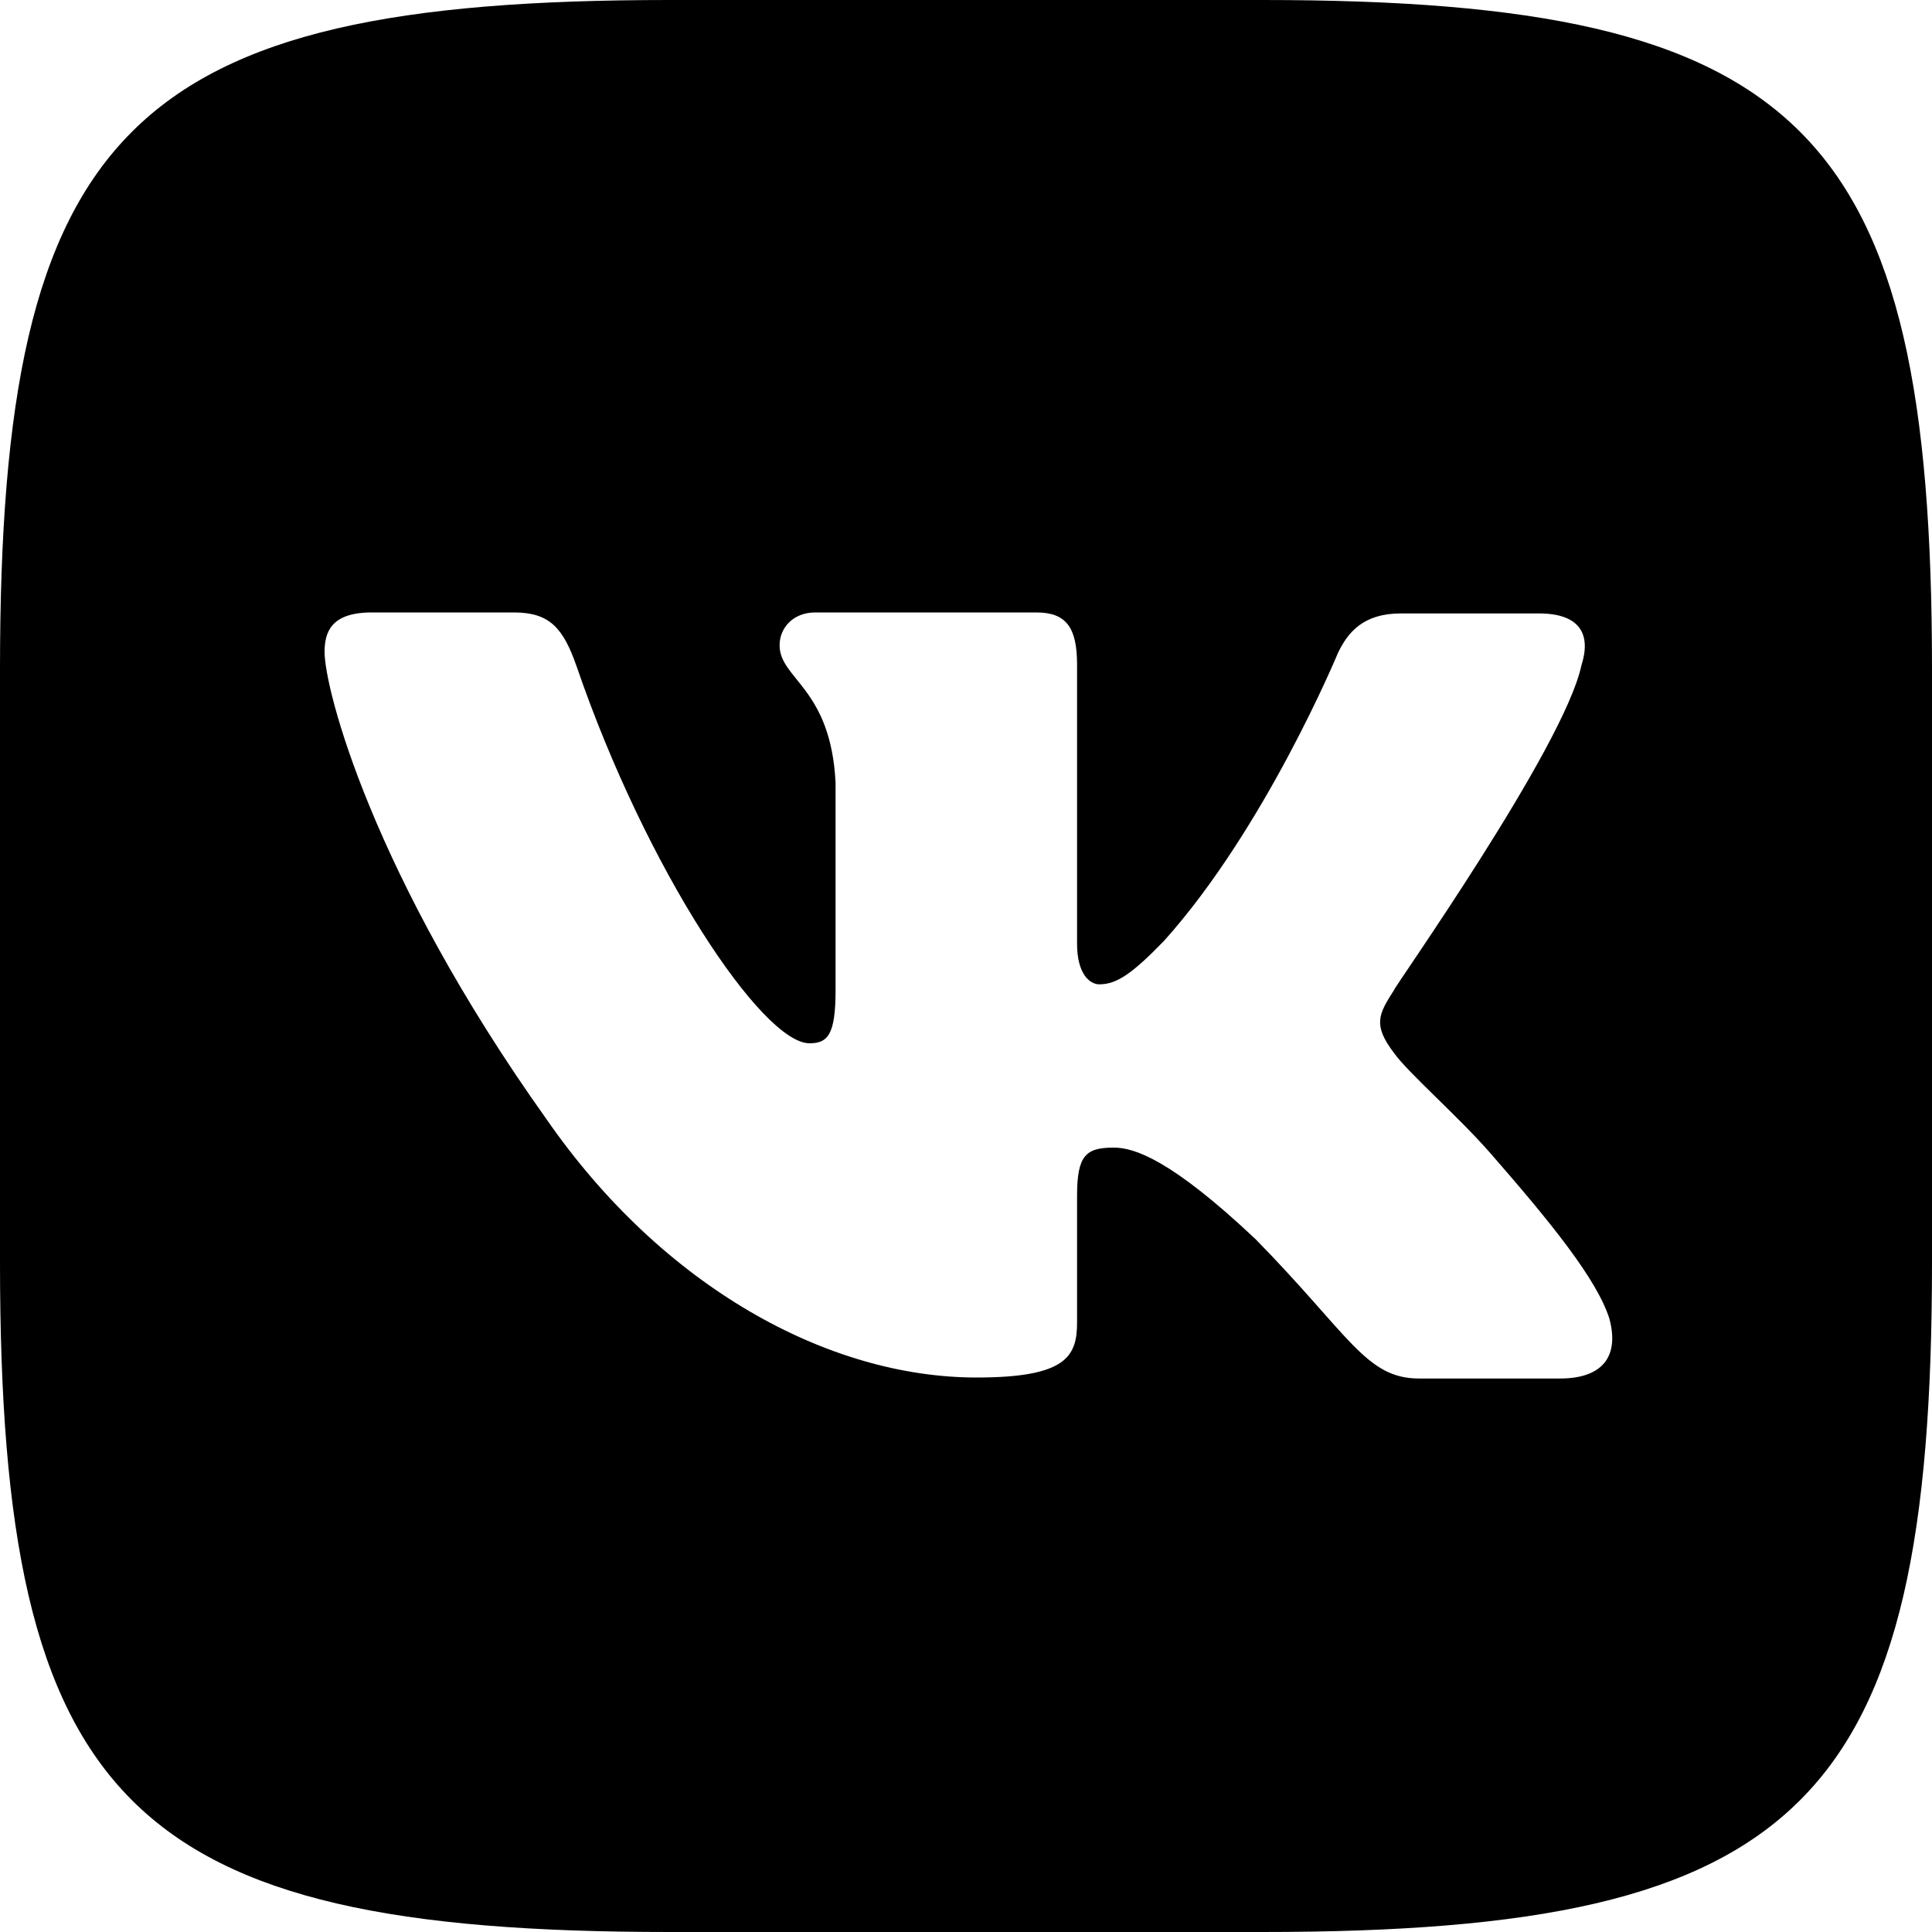
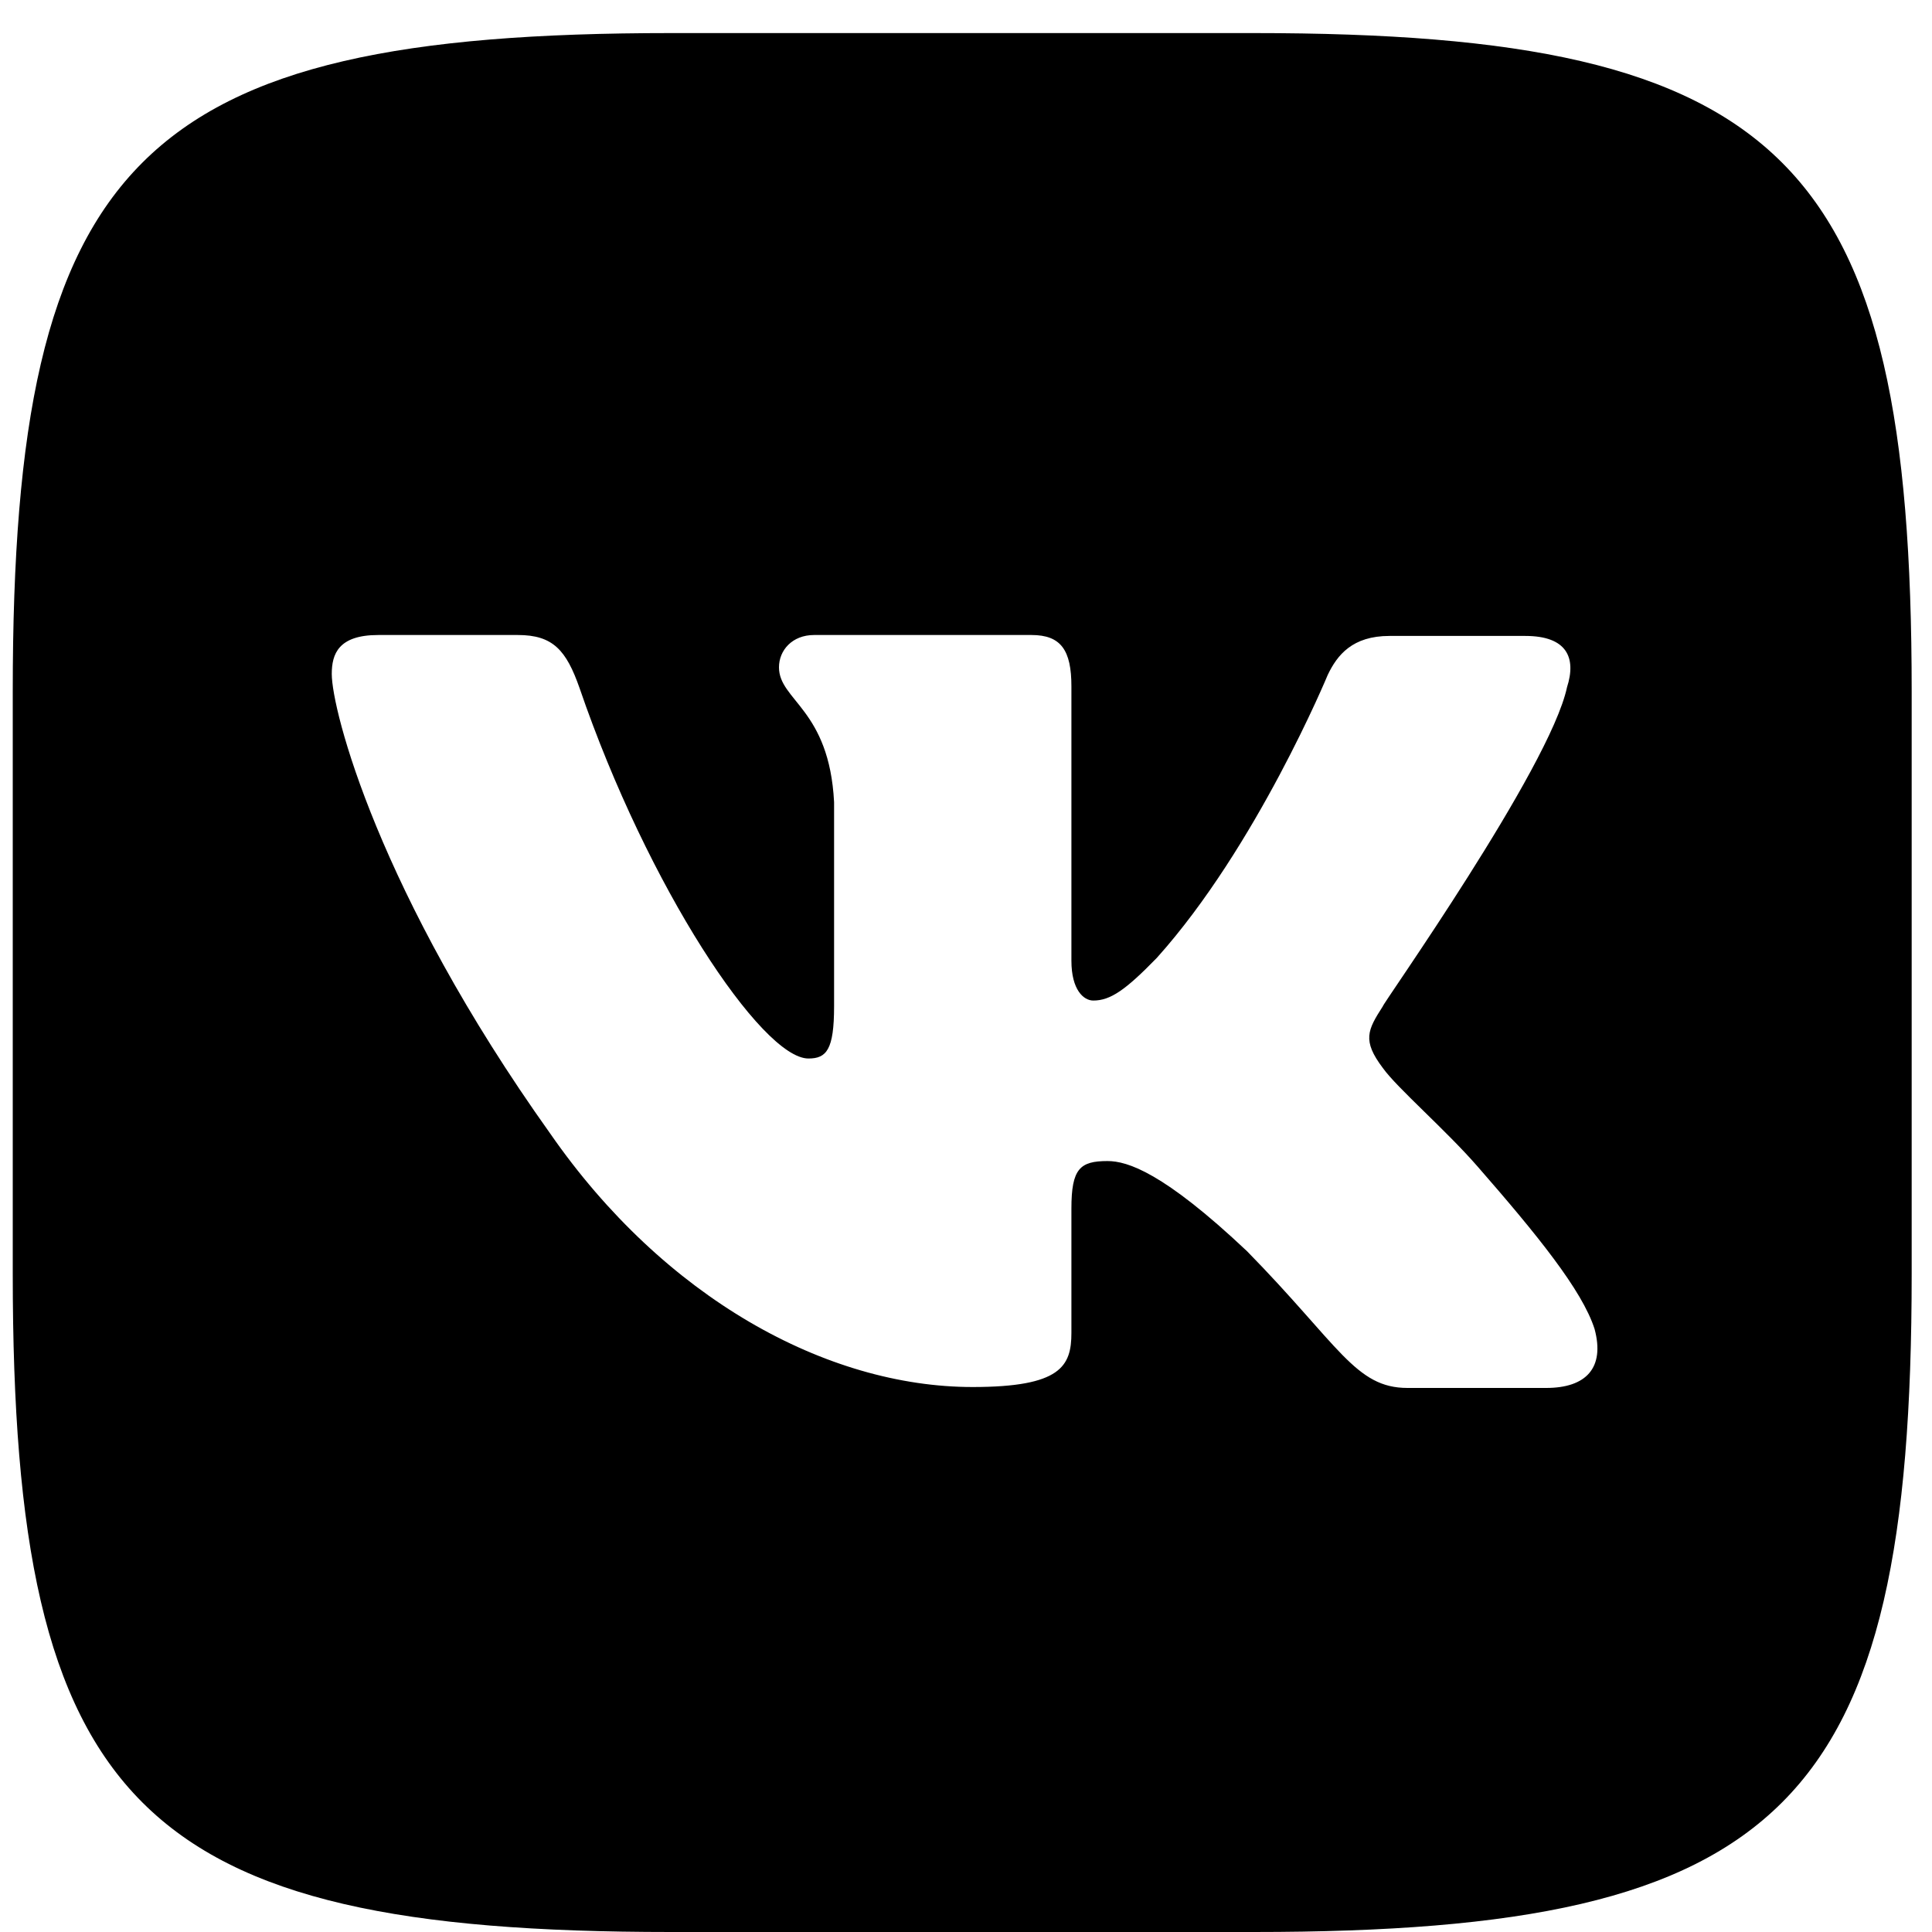
- <svg xmlns="http://www.w3.org/2000/svg" width="35" height="35" viewBox="0 0 35 35" fill="none">
-   <path d="M22.872 0H12.127C2.328 0 0 2.328 0 12.127V22.872C0 32.672 2.328 35 12.127 35H22.872C32.672 35 35 32.672 35 22.872V12.127C35 2.328 32.672 0 22.872 0ZM28.262 24.973H25.707C24.745 24.973 24.448 24.185 22.75 22.453C21.21 21 20.545 20.79 20.177 20.79C19.67 20.79 19.512 20.93 19.512 21.665V23.957C19.512 24.57 19.32 24.955 17.692 24.955C14.998 24.955 12.005 23.31 9.905 20.282C6.737 15.838 5.88 12.477 5.88 11.812C5.88 11.445 6.003 11.095 6.737 11.095H9.31C9.957 11.095 10.203 11.375 10.447 12.075C11.707 15.75 13.807 18.9 14.665 18.9C14.998 18.9 15.137 18.742 15.137 17.938V14.175C15.05 12.46 14.123 12.303 14.123 11.69C14.123 11.375 14.367 11.095 14.77 11.095H18.777C19.32 11.095 19.512 11.375 19.512 12.04V17.098C19.512 17.64 19.74 17.832 19.915 17.832C20.23 17.832 20.51 17.64 21.087 17.045C22.925 14.998 24.238 11.83 24.238 11.83C24.413 11.463 24.692 11.113 25.375 11.113H27.878C28.648 11.113 28.823 11.515 28.648 12.057C28.332 13.545 25.218 17.938 25.253 17.938C24.973 18.375 24.867 18.567 25.253 19.075C25.515 19.442 26.407 20.212 27.003 20.895C28.087 22.137 28.927 23.17 29.155 23.887C29.348 24.605 28.997 24.973 28.262 24.973Z" fill="black" />
+ <svg xmlns="http://www.w3.org/2000/svg" width="25" height="25" viewBox="0 0 25 25" fill="none">
+   <path d="M16.223 0.428H8.679C1.799 0.428 0.165 2.062 0.165 8.942V16.486C0.165 23.366 1.799 25 8.679 25H16.223C23.103 25 24.737 23.366 24.737 16.486V8.942C24.737 2.062 23.103 0.428 16.223 0.428ZM20.007 17.96H18.213C17.538 17.96 17.329 17.407 16.137 16.191C15.056 15.171 14.589 15.024 14.331 15.024C13.975 15.024 13.864 15.122 13.864 15.638V17.247C13.864 17.677 13.729 17.948 12.586 17.948C10.694 17.948 8.593 16.793 7.119 14.667C4.895 11.547 4.293 9.188 4.293 8.721C4.293 8.463 4.379 8.217 4.895 8.217H6.701C7.156 8.217 7.328 8.414 7.5 8.905C8.384 11.485 9.859 13.697 10.461 13.697C10.694 13.697 10.793 13.586 10.793 13.021V10.38C10.731 9.175 10.08 9.065 10.08 8.635C10.08 8.414 10.252 8.217 10.534 8.217H13.348C13.729 8.217 13.864 8.414 13.864 8.881V12.431C13.864 12.812 14.024 12.947 14.147 12.947C14.368 12.947 14.564 12.812 14.97 12.394C16.26 10.957 17.181 8.733 17.181 8.733C17.304 8.475 17.501 8.229 17.98 8.229H19.737C20.277 8.229 20.4 8.512 20.277 8.893C20.056 9.937 17.869 13.021 17.894 13.021C17.697 13.328 17.624 13.463 17.894 13.82C18.078 14.078 18.705 14.618 19.122 15.097C19.884 15.97 20.474 16.695 20.634 17.198C20.769 17.702 20.523 17.96 20.007 17.96Z" fill="black" />
</svg>
